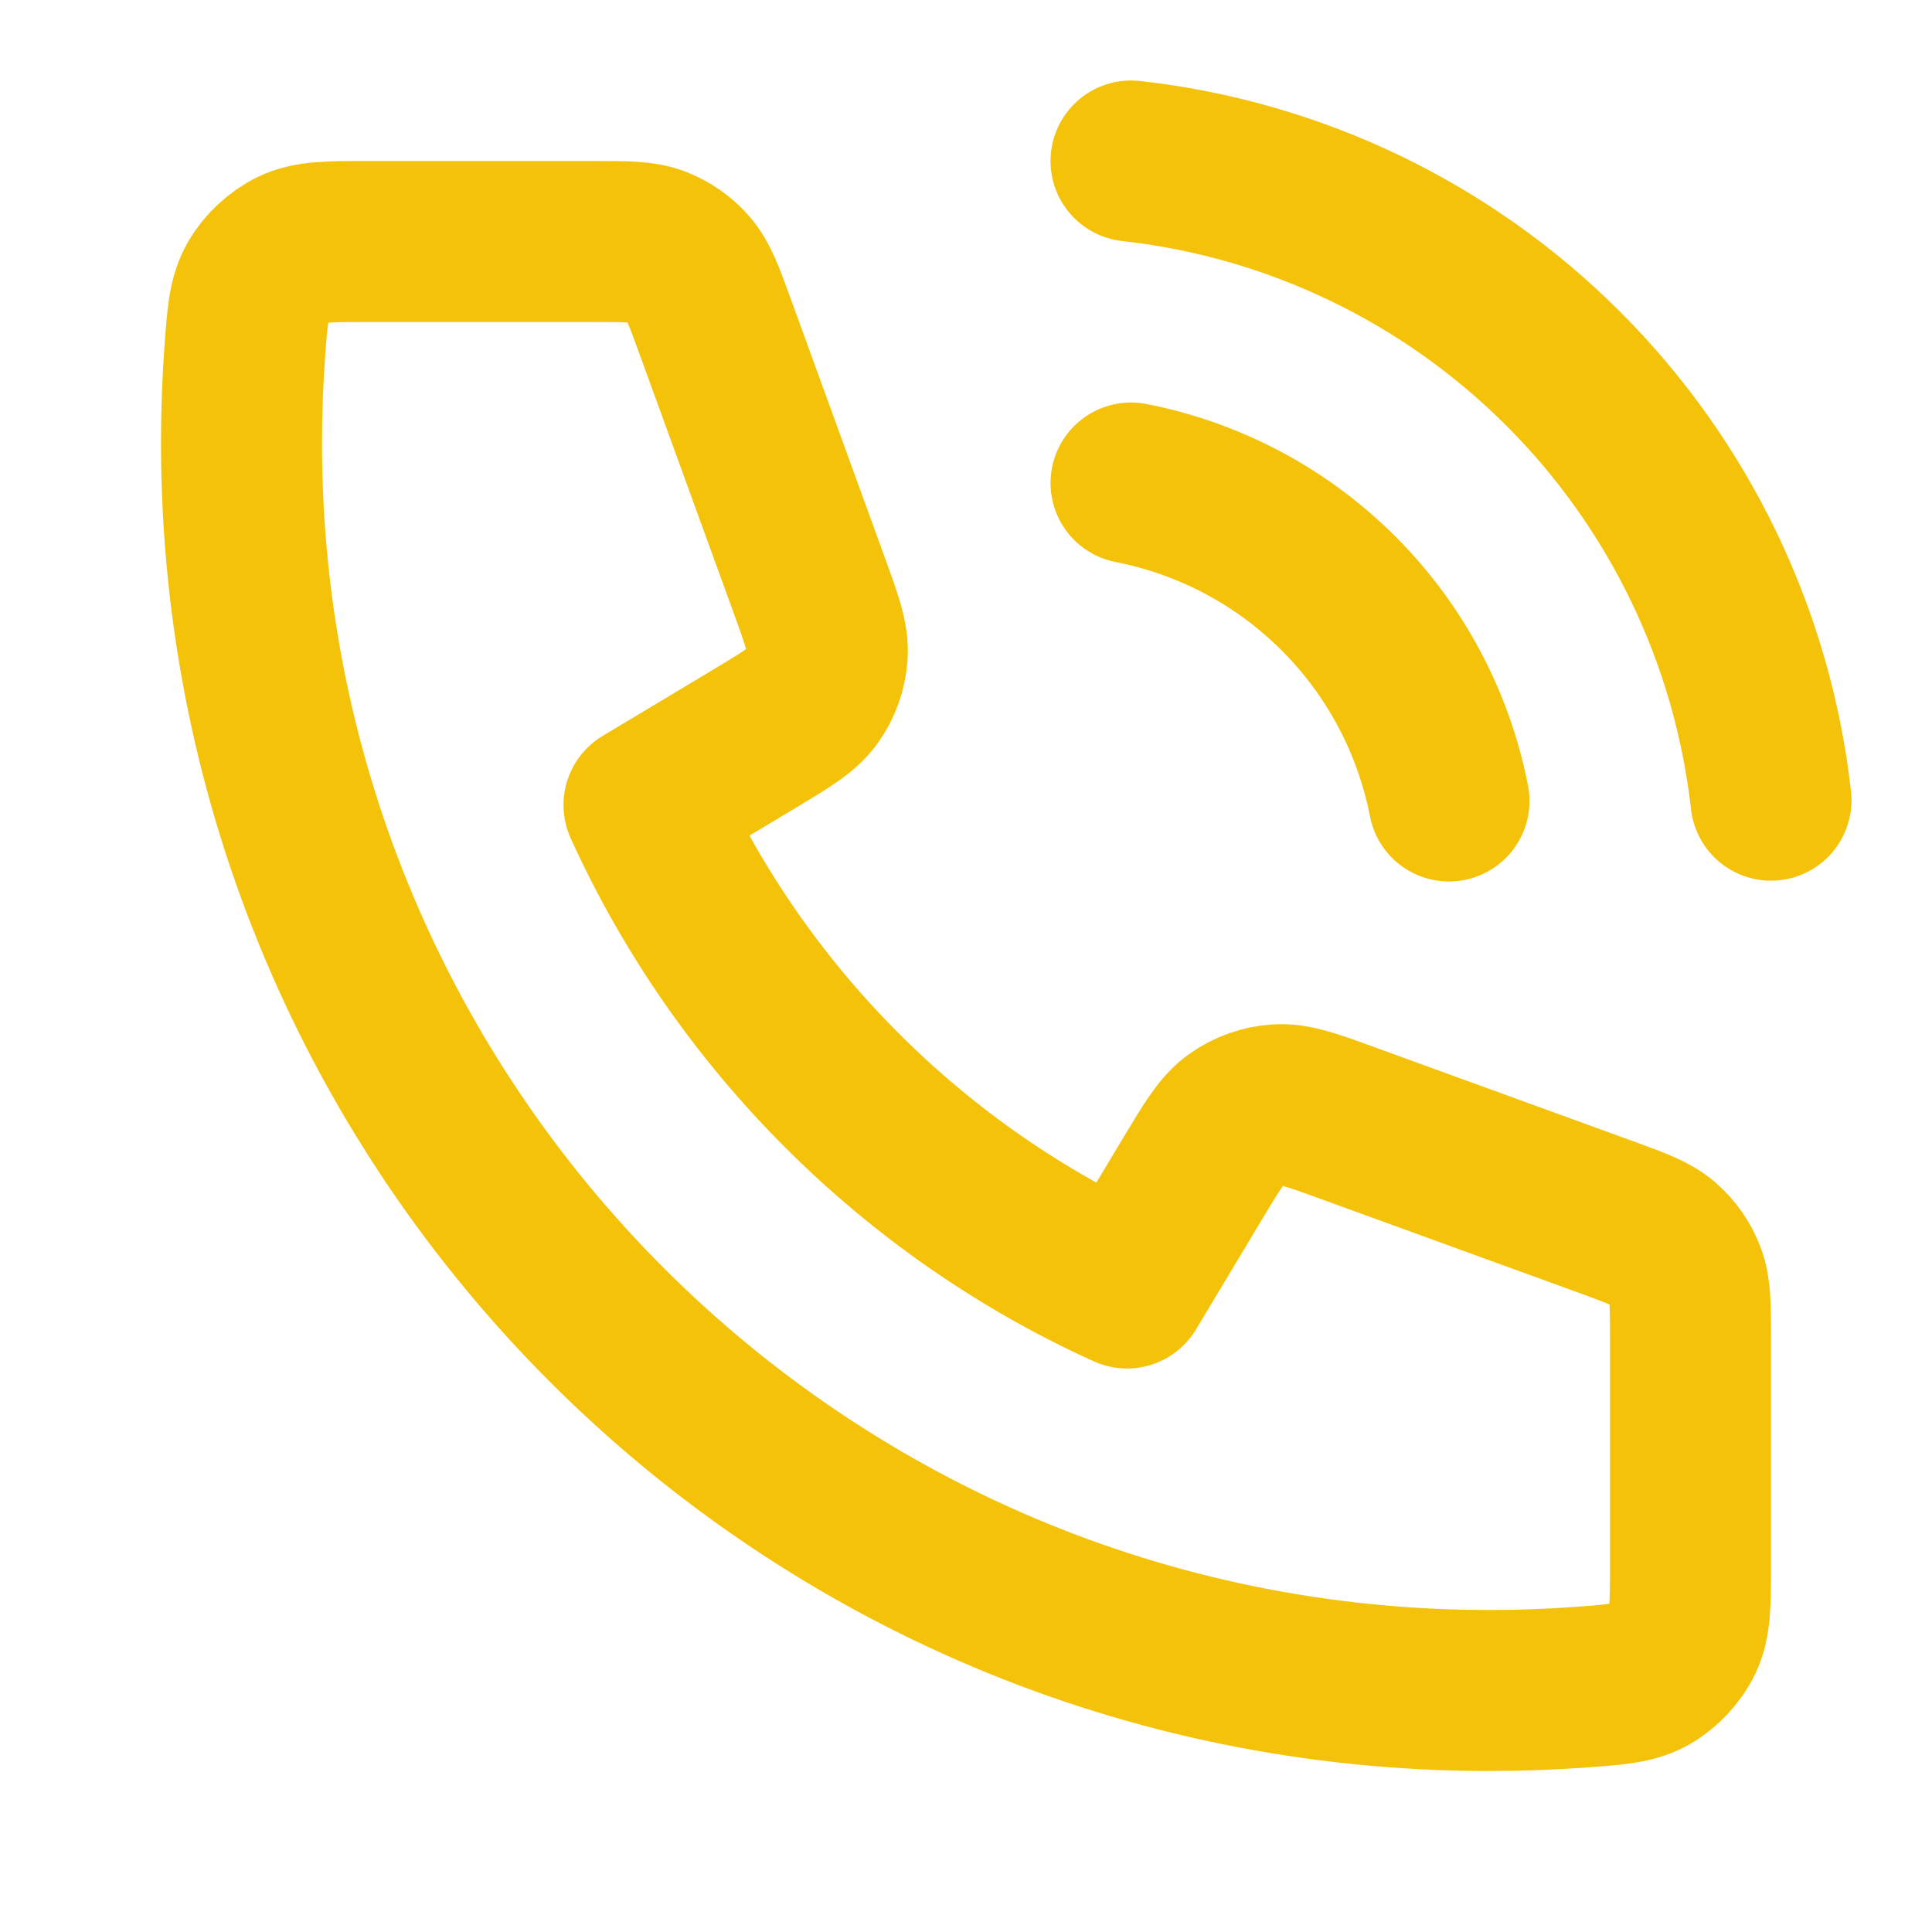
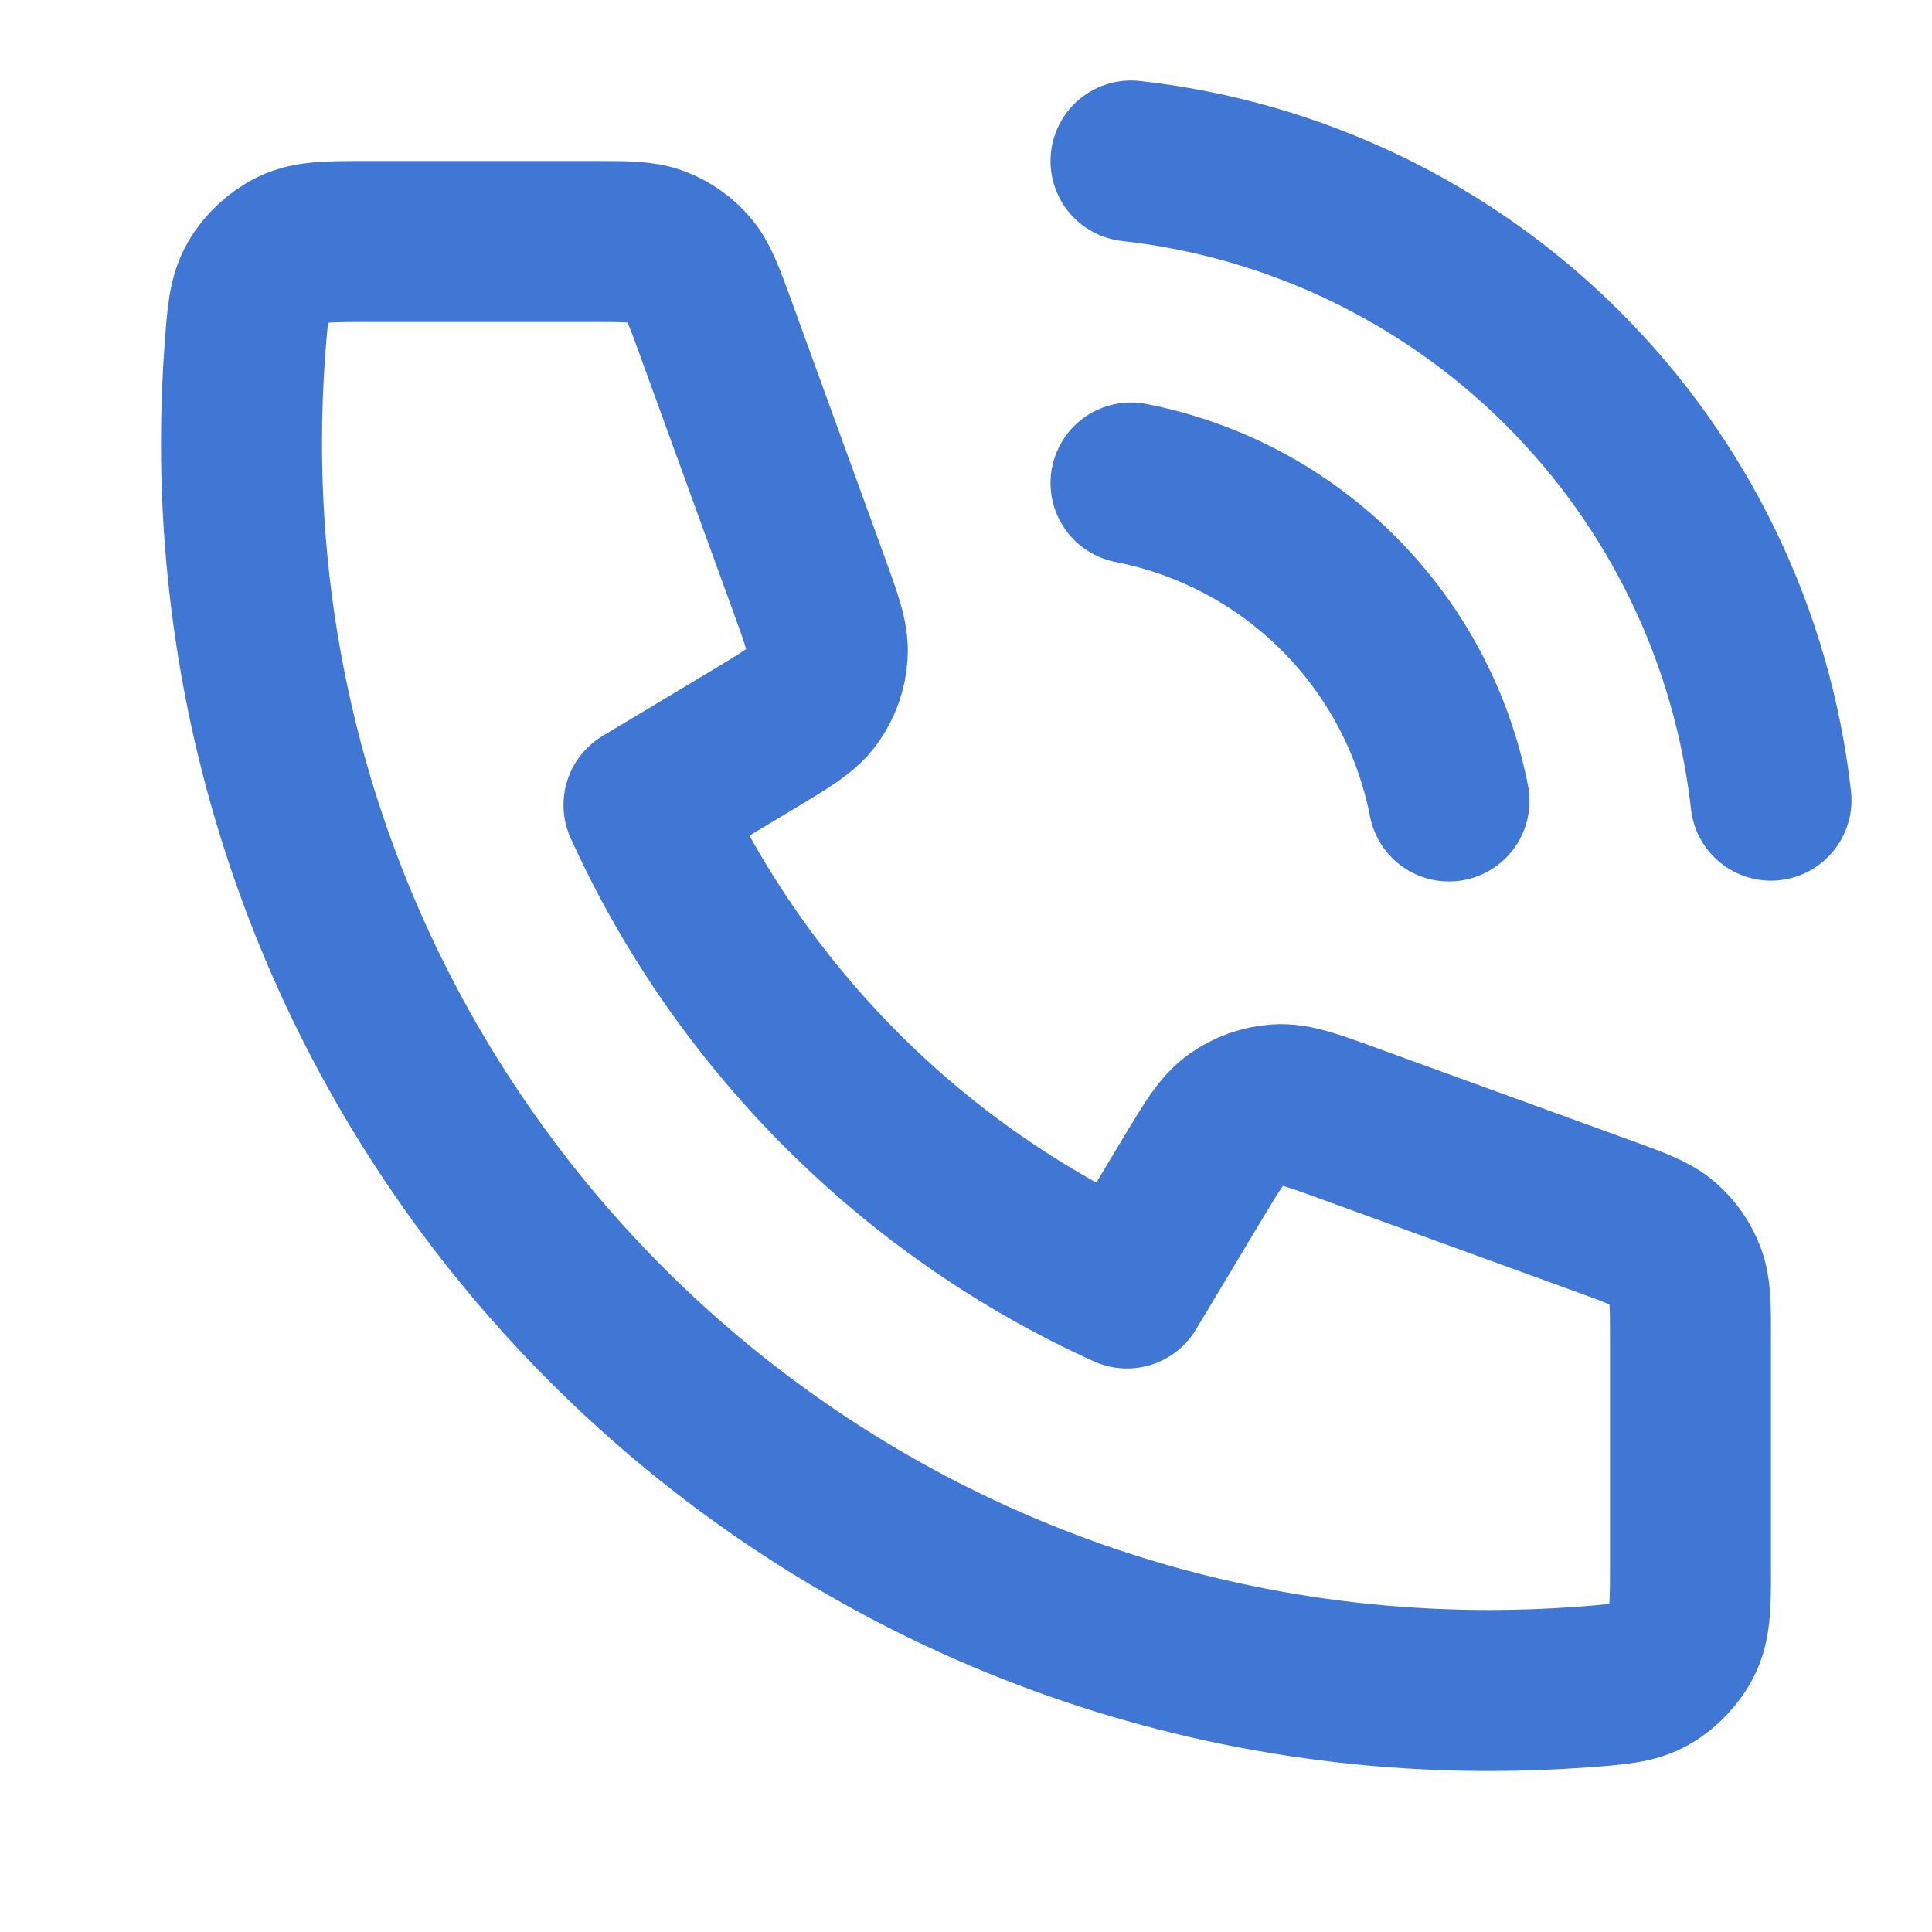
<svg xmlns="http://www.w3.org/2000/svg" width="800px" height="800px" viewBox="0 0 24 24" fill="none">
-   <path d="M14.05 6C15.027 6.191 15.924 6.668 16.628 7.372C17.332 8.076 17.809 8.973 18 9.95M14.05 2C16.079 2.225 17.972 3.134 19.416 4.577C20.861 6.02 21.772 7.911 22 9.94M18.5 21C9.94 21 3 14.06 3 5.5C3 5.114 3.014 4.731 3.042 4.352C3.074 3.917 3.09 3.699 3.204 3.501C3.298 3.337 3.466 3.181 3.636 3.099C3.842 3 4.082 3 4.562 3H7.379C7.783 3 7.985 3 8.158 3.066C8.311 3.125 8.447 3.22 8.554 3.344C8.676 3.484 8.745 3.674 8.883 4.053L10.049 7.26C10.21 7.702 10.29 7.922 10.276 8.132C10.264 8.316 10.201 8.494 10.094 8.645C9.973 8.816 9.771 8.937 9.369 9.179L8 10C9.202 12.649 11.35 14.8 14 16L14.821 14.631C15.063 14.229 15.184 14.027 15.355 13.906C15.506 13.799 15.684 13.736 15.868 13.724C16.078 13.71 16.299 13.79 16.74 13.951L19.947 15.117C20.326 15.255 20.516 15.324 20.656 15.446C20.779 15.553 20.875 15.689 20.933 15.842C21 16.015 21 16.217 21 16.621V19.438C21 19.918 21 20.158 20.901 20.364C20.819 20.535 20.663 20.702 20.499 20.796C20.301 20.91 20.083 20.926 19.648 20.958C19.269 20.986 18.886 21 18.5 21Z" stroke="#f5c20a" stroke-width="2" stroke-linecap="round" stroke-linejoin="round" />
+   <path d="M14.05 6C15.027 6.191 15.924 6.668 16.628 7.372C17.332 8.076 17.809 8.973 18 9.95M14.05 2C16.079 2.225 17.972 3.134 19.416 4.577C20.861 6.02 21.772 7.911 22 9.94M18.5 21C9.94 21 3 14.06 3 5.5C3 5.114 3.014 4.731 3.042 4.352C3.074 3.917 3.09 3.699 3.204 3.501C3.298 3.337 3.466 3.181 3.636 3.099C3.842 3 4.082 3 4.562 3H7.379C7.783 3 7.985 3 8.158 3.066C8.311 3.125 8.447 3.22 8.554 3.344C8.676 3.484 8.745 3.674 8.883 4.053L10.049 7.26C10.21 7.702 10.29 7.922 10.276 8.132C10.264 8.316 10.201 8.494 10.094 8.645C9.973 8.816 9.771 8.937 9.369 9.179L8 10C9.202 12.649 11.35 14.8 14 16L14.821 14.631C15.063 14.229 15.184 14.027 15.355 13.906C15.506 13.799 15.684 13.736 15.868 13.724C16.078 13.71 16.299 13.79 16.74 13.951L19.947 15.117C20.326 15.255 20.516 15.324 20.656 15.446C20.779 15.553 20.875 15.689 20.933 15.842C21 16.015 21 16.217 21 16.621V19.438C21 19.918 21 20.158 20.901 20.364C20.819 20.535 20.663 20.702 20.499 20.796C20.301 20.91 20.083 20.926 19.648 20.958C19.269 20.986 18.886 21 18.5 21Z" stroke="#4076d4" stroke-width="2" stroke-linecap="round" stroke-linejoin="round" />
</svg>
